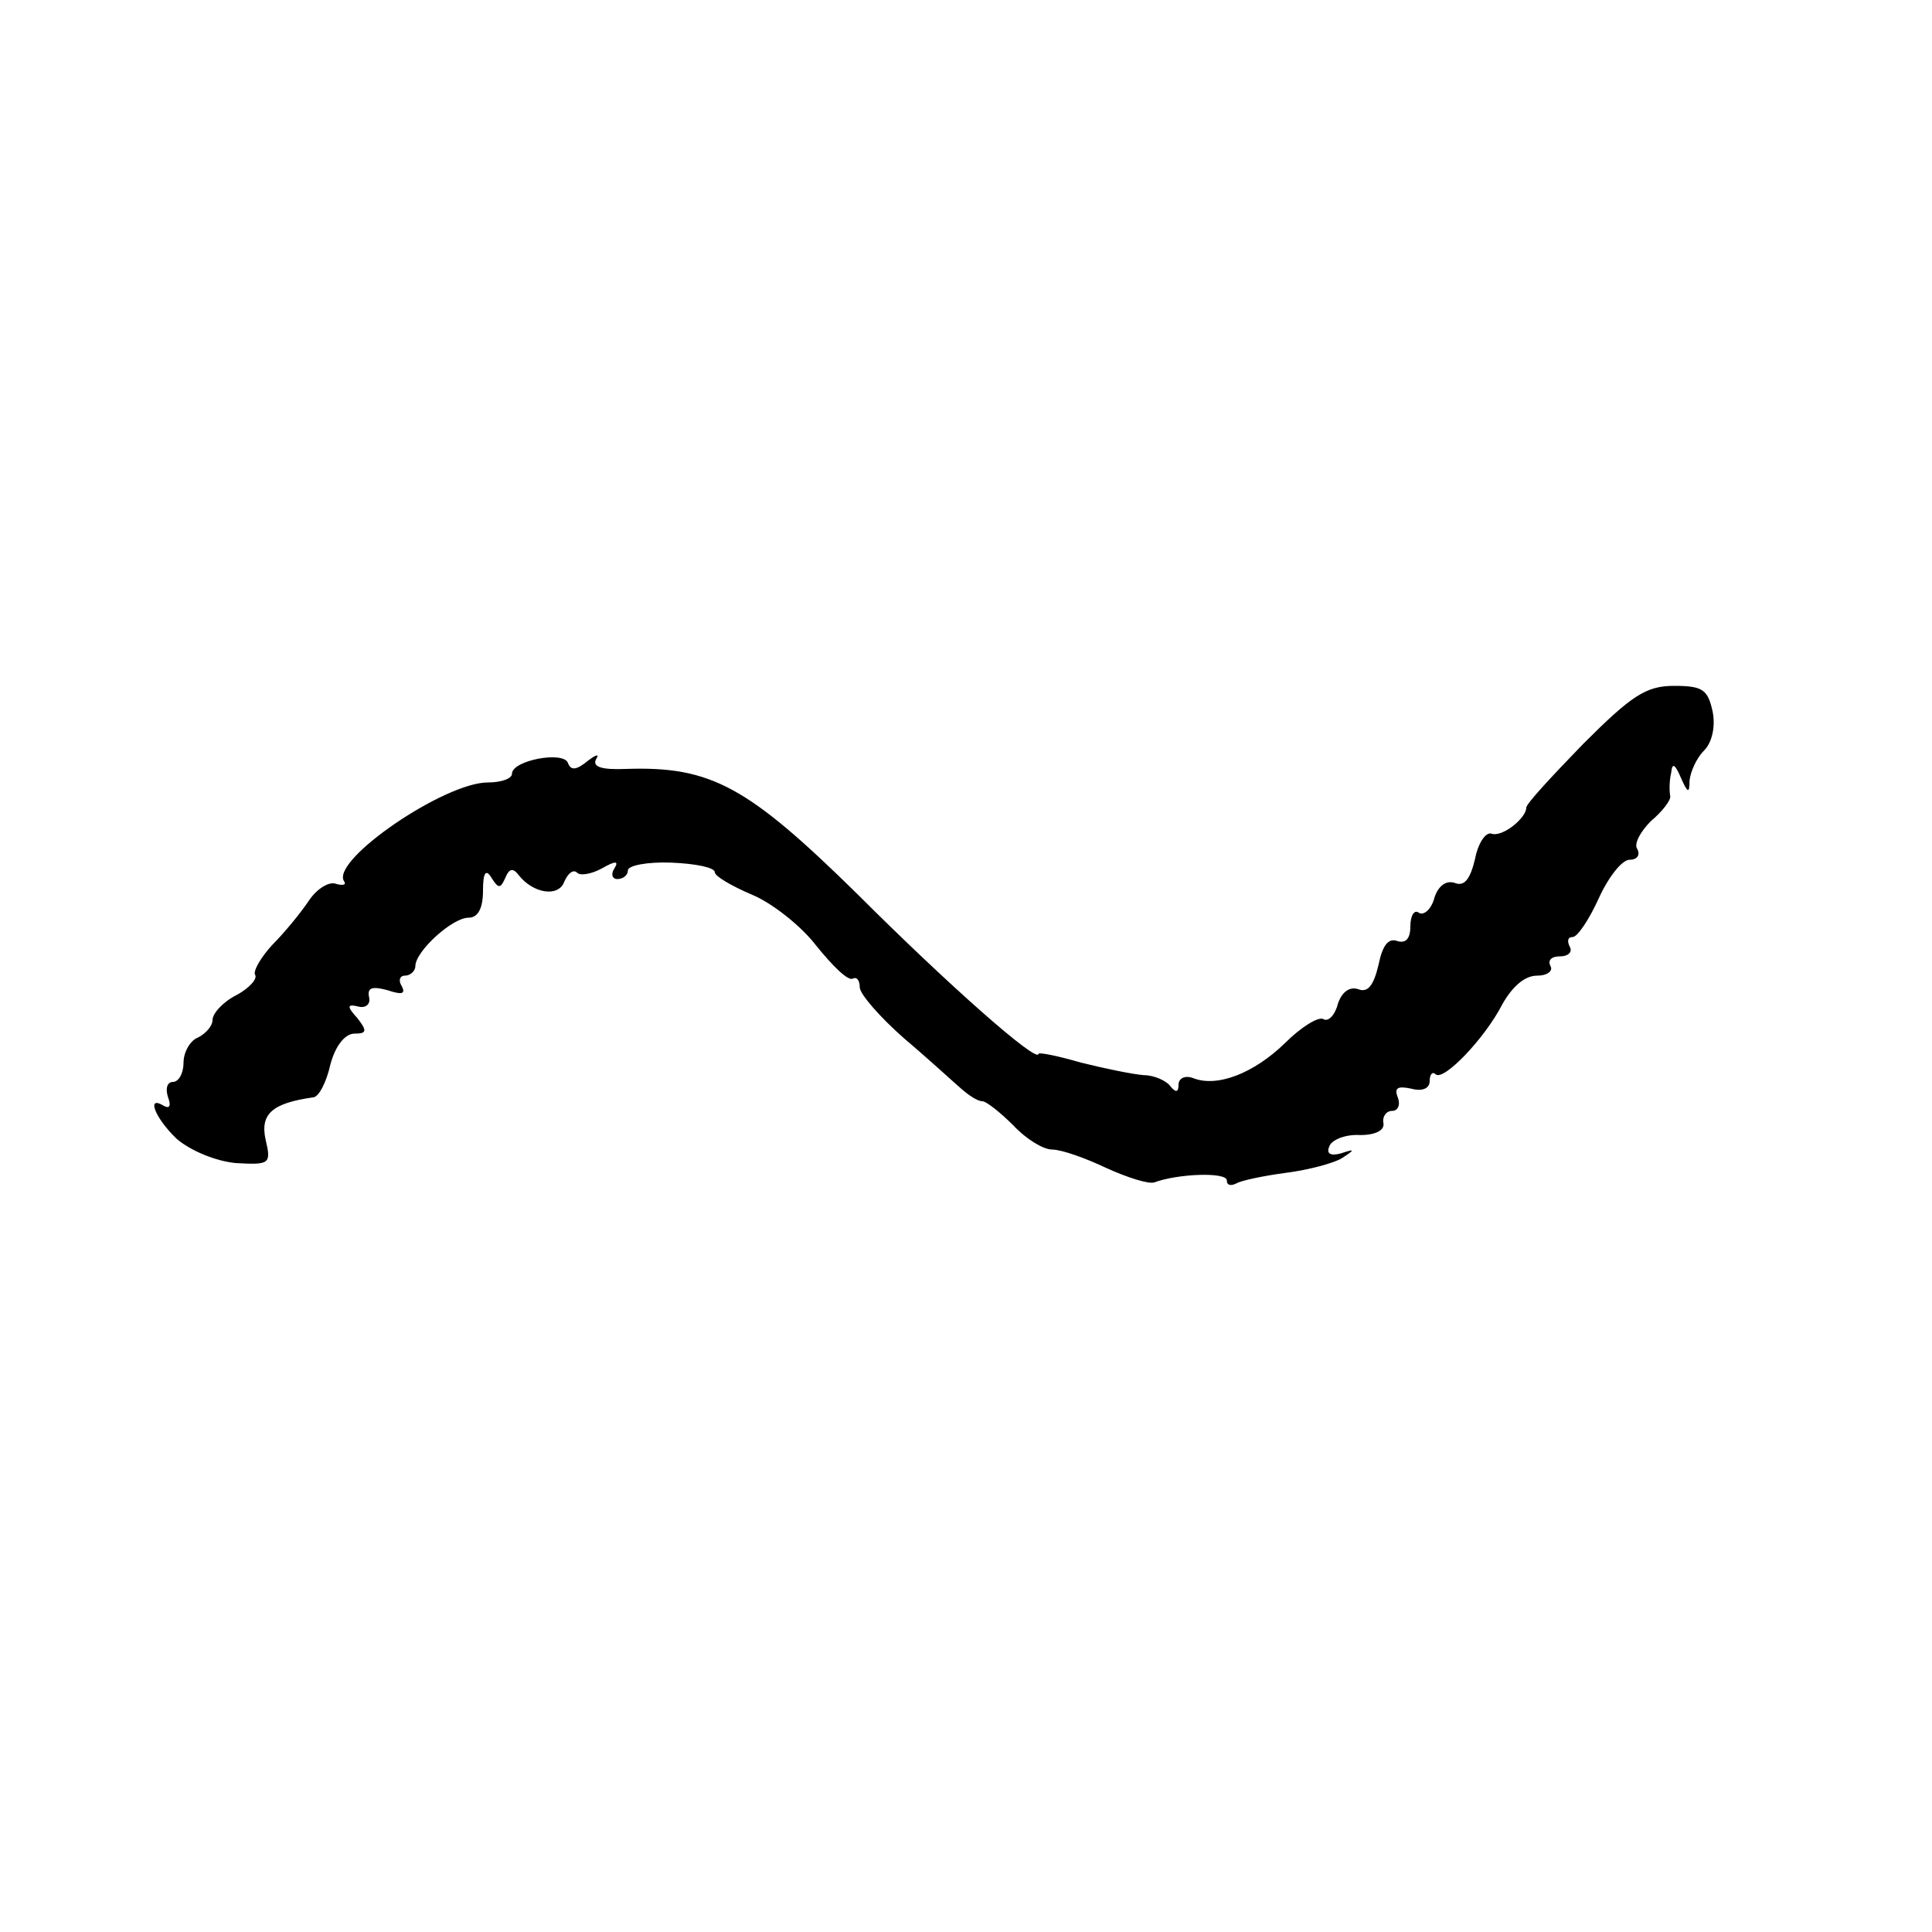
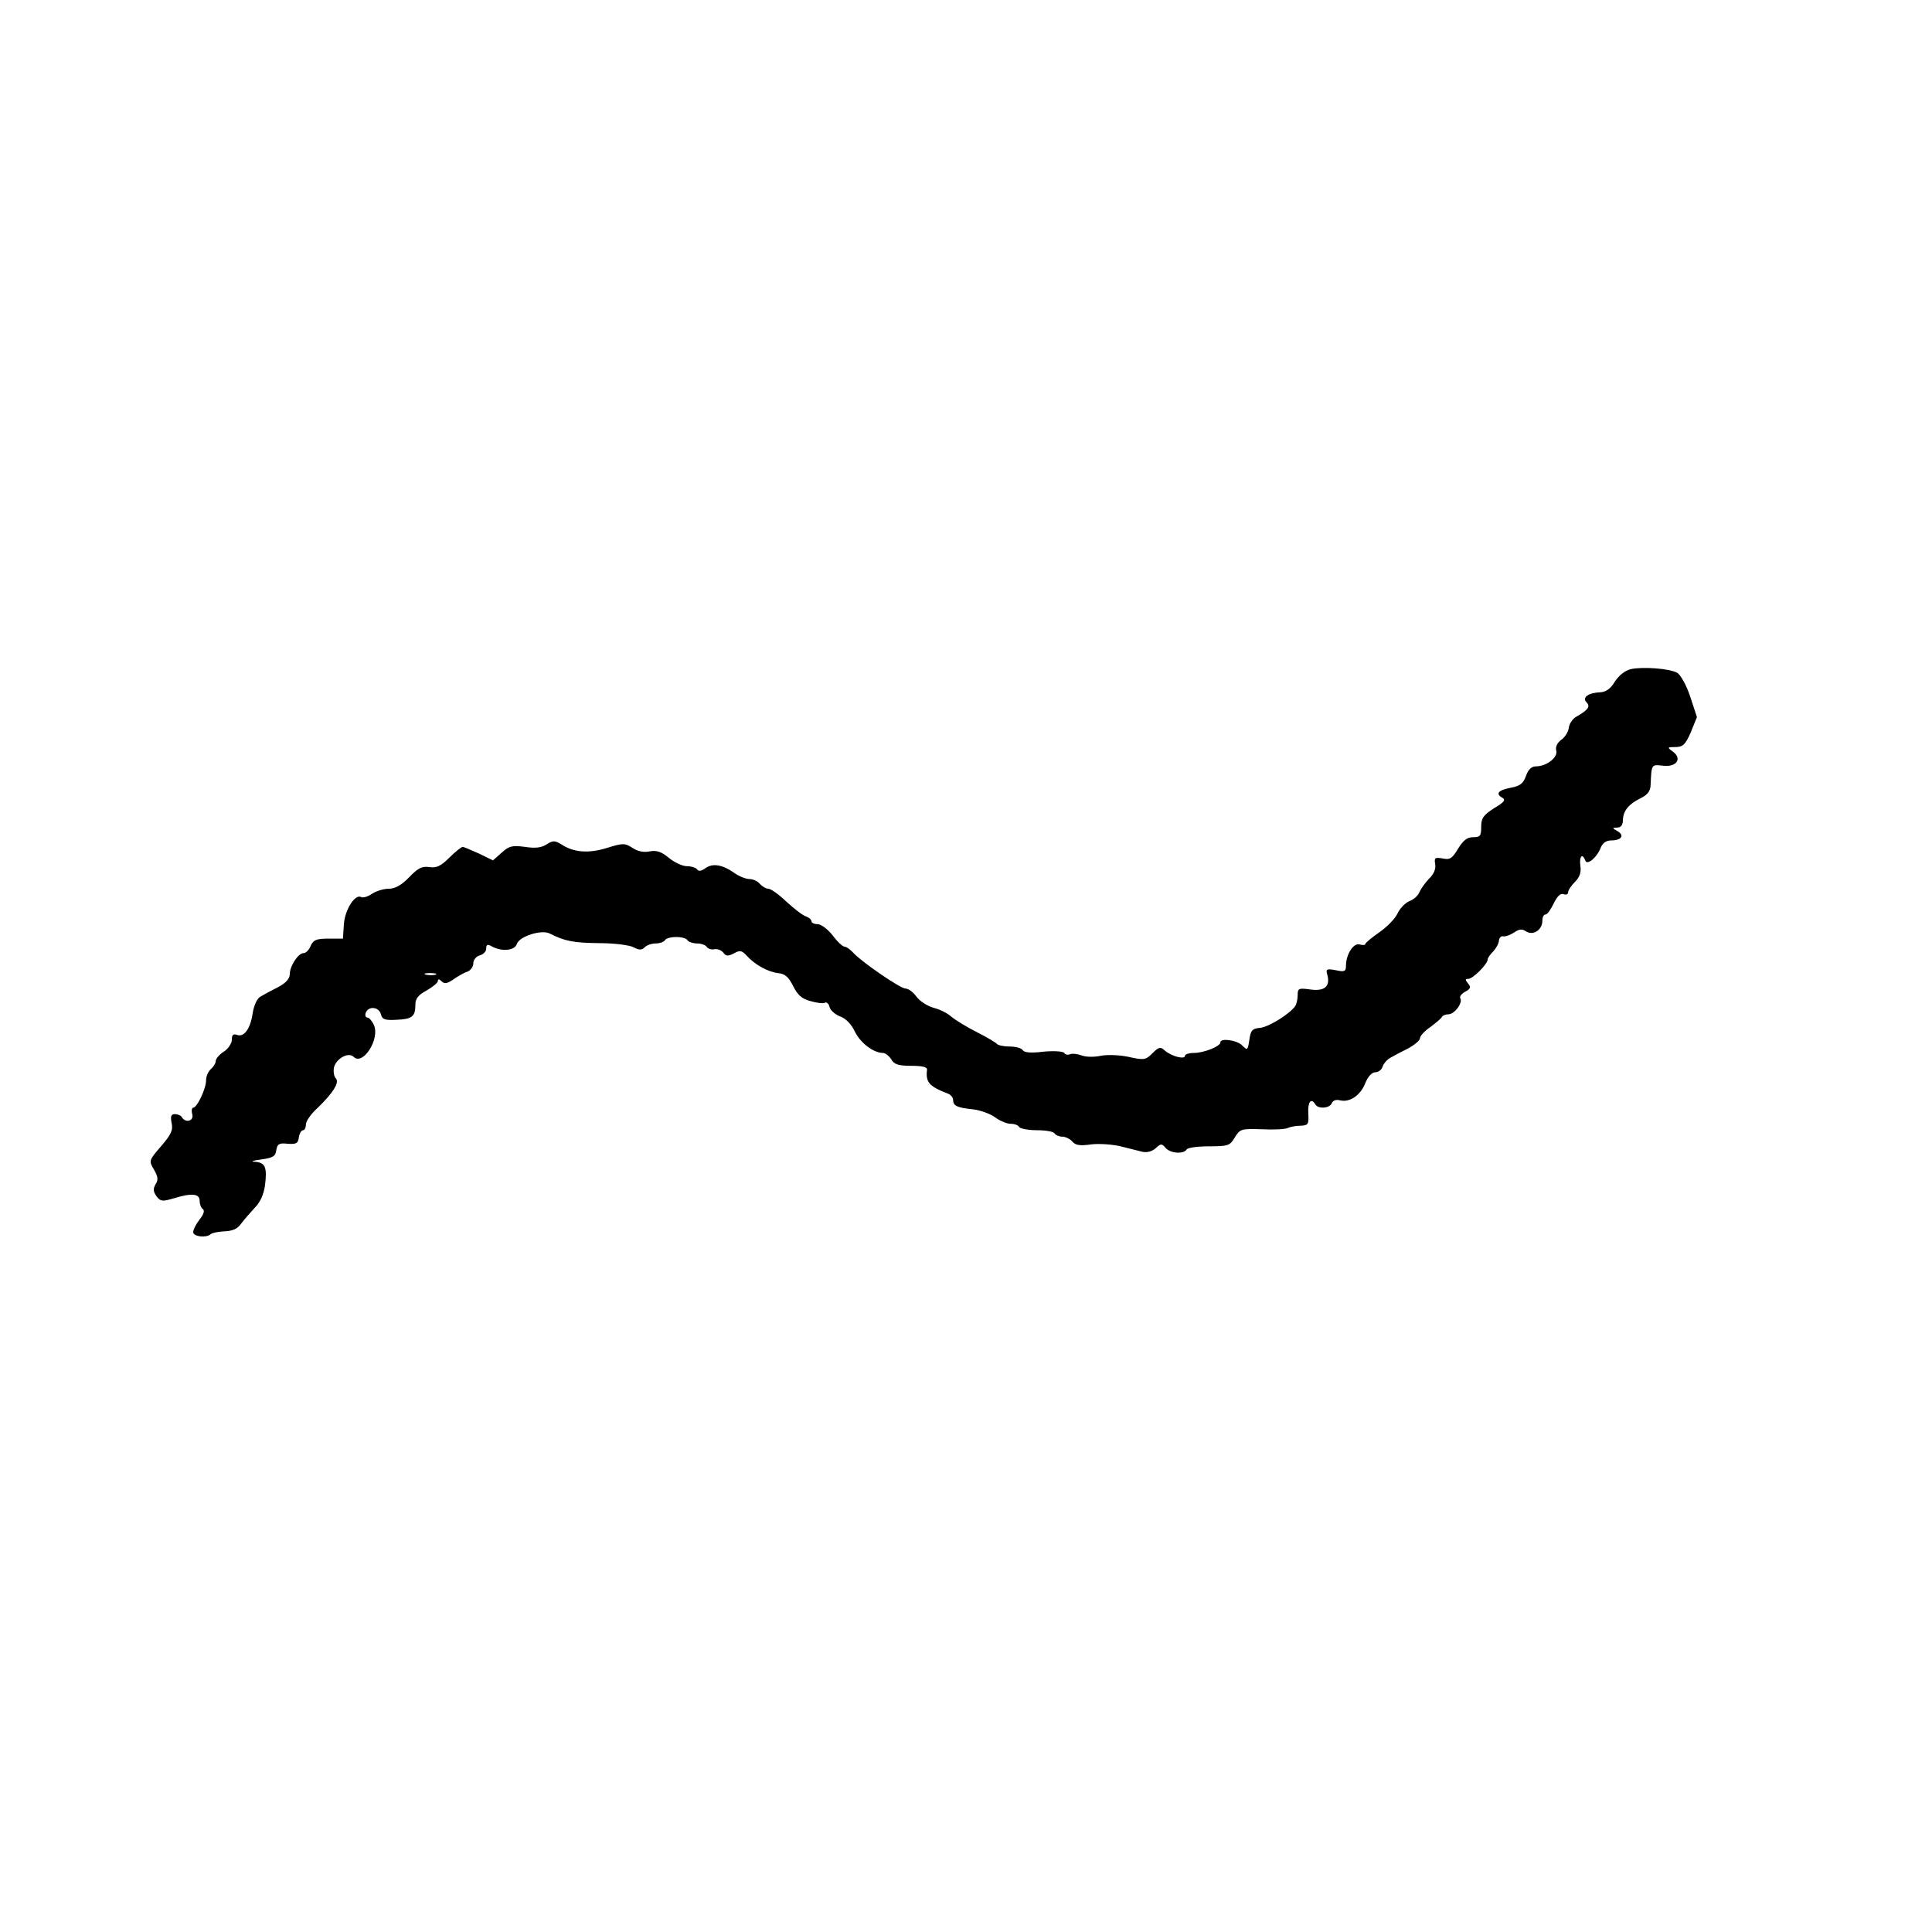
- <svg xmlns="http://www.w3.org/2000/svg" version="1.0" width="200pt" height="200pt" viewBox="0 0 200 200" preserveAspectRatio="xMidYMid meet">
-   <g transform="translate(0,200) scale(0.1,-0.1)" fill="#000000" stroke="none">
-     <path d="M1639 1230 c-32 -33 -59 -62 -59 -66 0 -11 -25 -31 -36 -27 -6 2 -14 -10 -17 -26 -5 -21 -11 -29 -21 -25 -9 3 -17 -3 -21 -15 -3 -12 -11 -19 -16 -16 -5 4 -9 -3 -9 -14 0 -13 -5 -18 -14 -15 -9 3 -15 -5 -19 -25 -5 -21 -11 -29 -21 -25 -9 3 -17 -3 -21 -15 -3 -12 -10 -19 -15 -16 -5 3 -23 -8 -40 -25 -32 -31 -70 -46 -95 -36 -8 3 -15 0 -15 -7 0 -8 -3 -8 -8 -2 -4 6 -17 12 -28 12 -12 1 -41 7 -65 13 -24 7 -44 11 -44 9 -1 -10 -93 71 -188 166 -113 111 -151 132 -239 129 -25 -1 -35 2 -31 10 4 6 0 5 -9 -2 -11 -9 -17 -10 -20 -2 -4 13 -58 3 -58 -11 0 -5 -11 -9 -25 -9 -45 0 -162 -80 -149 -102 3 -4 -1 -5 -8 -3 -7 3 -20 -5 -28 -17 -8 -12 -25 -33 -38 -46 -12 -13 -20 -27 -18 -31 3 -4 -6 -14 -19 -21 -14 -7 -25 -19 -25 -26 0 -6 -7 -14 -15 -18 -8 -3 -15 -15 -15 -26 0 -11 -5 -20 -11 -20 -6 0 -8 -7 -5 -16 3 -8 2 -12 -4 -9 -19 12 -10 -12 13 -34 14 -12 40 -23 61 -25 35 -2 37 -1 31 24 -6 27 7 38 49 44 6 0 14 16 18 34 5 19 15 32 25 32 13 0 13 3 3 16 -11 12 -11 15 1 12 8 -2 13 3 11 10 -2 10 4 11 19 7 15 -5 19 -4 15 4 -4 6 -2 11 3 11 6 0 11 5 11 10 0 15 38 50 55 50 10 0 15 10 15 28 0 19 3 23 9 13 7 -11 9 -11 14 0 4 10 8 11 14 3 15 -19 41 -23 47 -7 4 9 9 13 13 10 3 -4 15 -2 26 4 14 8 18 8 13 0 -4 -6 -2 -11 3 -11 6 0 11 4 11 9 0 5 20 9 45 8 25 -1 45 -5 45 -10 0 -4 17 -14 38 -23 20 -8 51 -32 67 -53 17 -21 33 -37 38 -34 4 2 7 -2 7 -9 0 -7 21 -31 46 -53 26 -22 52 -46 59 -52 8 -7 17 -13 22 -13 4 0 19 -12 32 -25 13 -14 31 -25 40 -25 10 0 35 -9 56 -19 22 -10 44 -17 50 -15 24 9 75 11 75 2 0 -5 4 -6 10 -3 5 3 29 8 52 11 23 3 49 10 57 15 14 9 14 10 -1 5 -11 -3 -15 0 -12 7 2 7 17 13 32 12 16 0 26 5 24 13 -1 6 3 12 9 12 6 0 9 6 6 14 -4 10 0 12 14 9 11 -3 19 0 19 8 0 7 3 10 6 7 8 -8 51 37 69 72 10 18 23 30 36 30 11 0 17 5 14 10 -3 6 1 10 10 10 9 0 13 5 10 10 -3 6 -2 10 3 10 5 0 17 18 27 40 10 22 24 40 32 40 8 0 11 5 8 11 -4 5 3 18 14 29 12 10 21 22 20 26 -1 5 -1 16 1 24 1 11 4 9 10 -5 7 -16 9 -17 9 -3 1 9 7 23 15 31 8 8 12 24 9 40 -5 23 -10 27 -40 27 -29 0 -44 -10 -94 -60z" />
+ <svg xmlns="http://www.w3.org/2000/svg" version="1.0" width="600pt" height="600pt" viewBox="0 0 600 600" preserveAspectRatio="xMidYMid meet">
+   <g transform="translate(0,600) scale(0.1,-0.1)" fill="#000000" stroke="none">
+     <path d="M5065 3922 c-18 -4 -38 -20 -50 -39 -13 -22 -28 -32 -45 -33 -36 -1 -58 -16 -43 -31 13 -13 5 -24 -32 -45 -11 -6 -22 -22 -23 -35 -2 -13 -13 -30 -24 -37 -12 -9 -18 -22 -15 -33 6 -21 -30 -49 -63 -49 -14 0 -24 -10 -31 -30 -8 -23 -19 -31 -45 -36 -40 -7 -51 -19 -29 -31 12 -7 7 -14 -25 -33 -33 -21 -40 -31 -40 -57 0 -29 -3 -33 -25 -33 -19 0 -31 -10 -47 -36 -18 -30 -25 -35 -48 -30 -24 4 -26 2 -23 -17 3 -15 -4 -32 -20 -47 -13 -14 -26 -33 -30 -43 -4 -9 -17 -21 -31 -26 -13 -6 -29 -23 -36 -38 -7 -16 -33 -42 -56 -58 -24 -17 -44 -33 -44 -37 0 -3 -8 -4 -18 -1 -19 5 -42 -31 -42 -67 0 -17 -5 -19 -32 -13 -28 5 -31 4 -26 -14 10 -36 -8 -52 -52 -46 -37 5 -40 4 -40 -18 0 -13 -4 -29 -8 -34 -17 -24 -81 -64 -108 -67 -25 -2 -30 -8 -34 -37 -5 -33 -6 -34 -22 -18 -16 17 -68 24 -68 10 0 -13 -52 -33 -82 -33 -15 0 -28 -4 -28 -9 0 -12 -41 -2 -62 16 -14 13 -19 12 -39 -8 -21 -21 -26 -22 -75 -11 -29 6 -67 7 -86 3 -19 -4 -45 -4 -58 1 -13 5 -29 7 -37 4 -7 -3 -15 -1 -18 4 -3 5 -32 7 -64 4 -39 -5 -61 -3 -65 5 -4 6 -22 11 -41 11 -19 0 -36 4 -39 8 -3 4 -31 21 -63 37 -32 16 -67 38 -78 47 -10 10 -35 23 -55 28 -19 5 -44 21 -54 35 -10 14 -25 25 -34 25 -16 0 -137 83 -163 112 -9 10 -21 18 -26 18 -6 0 -23 16 -37 35 -15 19 -36 35 -47 35 -10 0 -19 4 -19 9 0 5 -8 12 -17 15 -10 3 -37 24 -61 46 -23 22 -48 40 -56 40 -7 0 -19 7 -26 15 -7 8 -21 15 -32 15 -11 0 -32 8 -46 18 -38 27 -68 32 -91 16 -12 -9 -22 -11 -26 -4 -3 5 -18 10 -32 10 -14 0 -39 12 -56 26 -23 19 -38 24 -59 20 -19 -4 -38 0 -54 11 -24 15 -29 15 -78 0 -57 -18 -104 -15 -143 11 -20 12 -26 12 -45 0 -17 -11 -36 -13 -68 -8 -39 5 -49 3 -72 -18 l-27 -24 -43 21 c-25 11 -48 21 -51 21 -4 0 -23 -15 -41 -33 -26 -26 -40 -33 -62 -30 -23 4 -36 -3 -63 -31 -24 -25 -44 -36 -63 -36 -16 0 -40 -7 -53 -16 -13 -9 -28 -13 -33 -10 -19 11 -51 -39 -54 -84 l-3 -45 -45 0 c-37 0 -47 -4 -55 -22 -5 -13 -15 -23 -22 -23 -17 0 -43 -40 -43 -65 0 -14 -12 -28 -37 -41 -20 -10 -44 -23 -54 -29 -10 -5 -20 -26 -24 -50 -7 -50 -27 -77 -49 -69 -12 4 -16 0 -16 -15 0 -11 -11 -28 -25 -37 -14 -9 -25 -22 -25 -29 0 -7 -7 -18 -15 -25 -8 -7 -15 -22 -15 -35 0 -26 -28 -85 -40 -85 -4 0 -6 -9 -3 -20 6 -21 -20 -29 -32 -10 -3 6 -13 10 -22 10 -12 0 -14 -7 -10 -28 5 -22 -2 -36 -33 -72 -38 -44 -38 -45 -22 -72 13 -22 14 -33 5 -46 -8 -14 -7 -23 3 -37 12 -16 18 -17 52 -7 58 18 82 15 82 -7 0 -11 5 -23 10 -26 6 -4 3 -16 -10 -32 -11 -14 -20 -32 -20 -39 0 -15 41 -19 54 -7 4 4 23 8 43 9 26 1 41 8 52 24 9 12 28 34 42 49 17 17 28 41 32 70 7 56 1 71 -32 73 -14 0 -6 4 19 7 37 5 46 10 48 29 3 19 9 23 35 20 27 -2 33 1 35 20 2 12 8 22 13 22 5 0 9 8 9 18 0 10 16 33 36 51 49 47 69 80 57 92 -6 6 -8 21 -6 33 6 28 45 50 61 34 29 -29 83 56 63 99 -6 13 -15 23 -20 23 -6 0 -8 7 -5 15 9 22 41 18 47 -5 4 -16 12 -19 49 -17 48 2 58 10 58 47 0 19 9 30 35 44 19 11 35 24 35 30 0 6 4 6 12 -2 8 -8 17 -7 37 7 14 10 34 21 44 24 9 4 17 15 17 26 0 10 9 21 20 24 11 3 20 12 20 21 0 13 4 15 19 6 31 -16 69 -12 76 8 7 24 77 46 102 33 47 -24 74 -29 153 -30 47 0 95 -6 108 -13 17 -9 25 -9 34 0 7 7 22 12 34 12 13 0 26 5 29 10 3 6 19 10 35 10 16 0 32 -4 35 -10 3 -5 17 -10 30 -10 13 0 27 -5 30 -11 4 -5 14 -9 23 -7 10 2 22 -3 28 -10 8 -12 15 -12 33 -3 19 11 25 9 39 -6 26 -29 66 -51 98 -55 22 -2 33 -12 47 -40 14 -28 27 -40 54 -47 20 -6 40 -8 45 -5 5 3 12 -3 14 -13 3 -11 18 -24 34 -30 17 -6 35 -25 45 -47 17 -35 58 -66 87 -66 7 0 19 -9 26 -20 9 -16 23 -20 63 -20 34 0 49 -4 48 -12 -5 -39 7 -52 64 -74 9 -3 17 -12 17 -20 0 -18 12 -24 60 -29 22 -2 53 -13 69 -24 16 -12 38 -21 49 -21 12 0 24 -4 27 -10 3 -5 28 -10 55 -10 27 0 52 -4 55 -10 3 -5 14 -10 24 -10 10 0 24 -7 31 -15 10 -12 24 -14 59 -9 25 3 66 0 91 -6 25 -6 55 -14 68 -17 14 -3 30 1 41 11 16 15 19 15 31 1 14 -17 56 -20 65 -5 3 6 35 10 70 10 59 0 65 2 80 28 16 26 20 27 83 25 37 -2 74 0 82 4 8 4 26 7 40 7 23 1 25 5 23 39 -2 35 9 49 22 27 9 -15 45 -12 51 4 3 8 13 12 25 9 30 -8 64 15 79 53 8 21 21 34 31 34 10 0 20 8 23 18 3 9 14 22 24 27 10 6 35 19 55 29 20 11 37 25 37 32 0 7 15 23 33 35 17 13 34 27 35 31 2 4 11 8 20 8 19 0 46 36 37 50 -3 5 4 14 15 20 17 9 19 14 9 26 -9 11 -9 14 1 14 14 0 60 46 60 60 0 5 8 16 18 26 9 10 17 25 17 33 1 9 7 15 14 13 6 -1 21 4 33 12 16 11 25 12 38 3 22 -13 50 5 50 34 0 11 4 19 10 19 5 0 16 15 25 34 11 23 22 33 31 29 8 -3 14 0 14 6 0 6 9 20 21 32 15 15 20 30 17 50 -4 29 6 41 15 17 5 -17 36 8 48 39 6 15 17 23 33 23 32 0 42 16 19 29 -17 10 -17 10 0 11 11 0 17 8 17 23 1 29 18 50 55 68 21 10 30 22 31 39 3 68 2 66 39 62 42 -5 60 22 30 44 -18 13 -17 14 8 14 23 0 31 7 48 46 l19 47 -21 64 c-12 36 -30 68 -41 74 -25 13 -106 19 -143 11z m-3712 -949 c-7 -2 -21 -2 -30 0 -10 3 -4 5 12 5 17 0 24 -2 18 -5z" />
  </g>
</svg>
